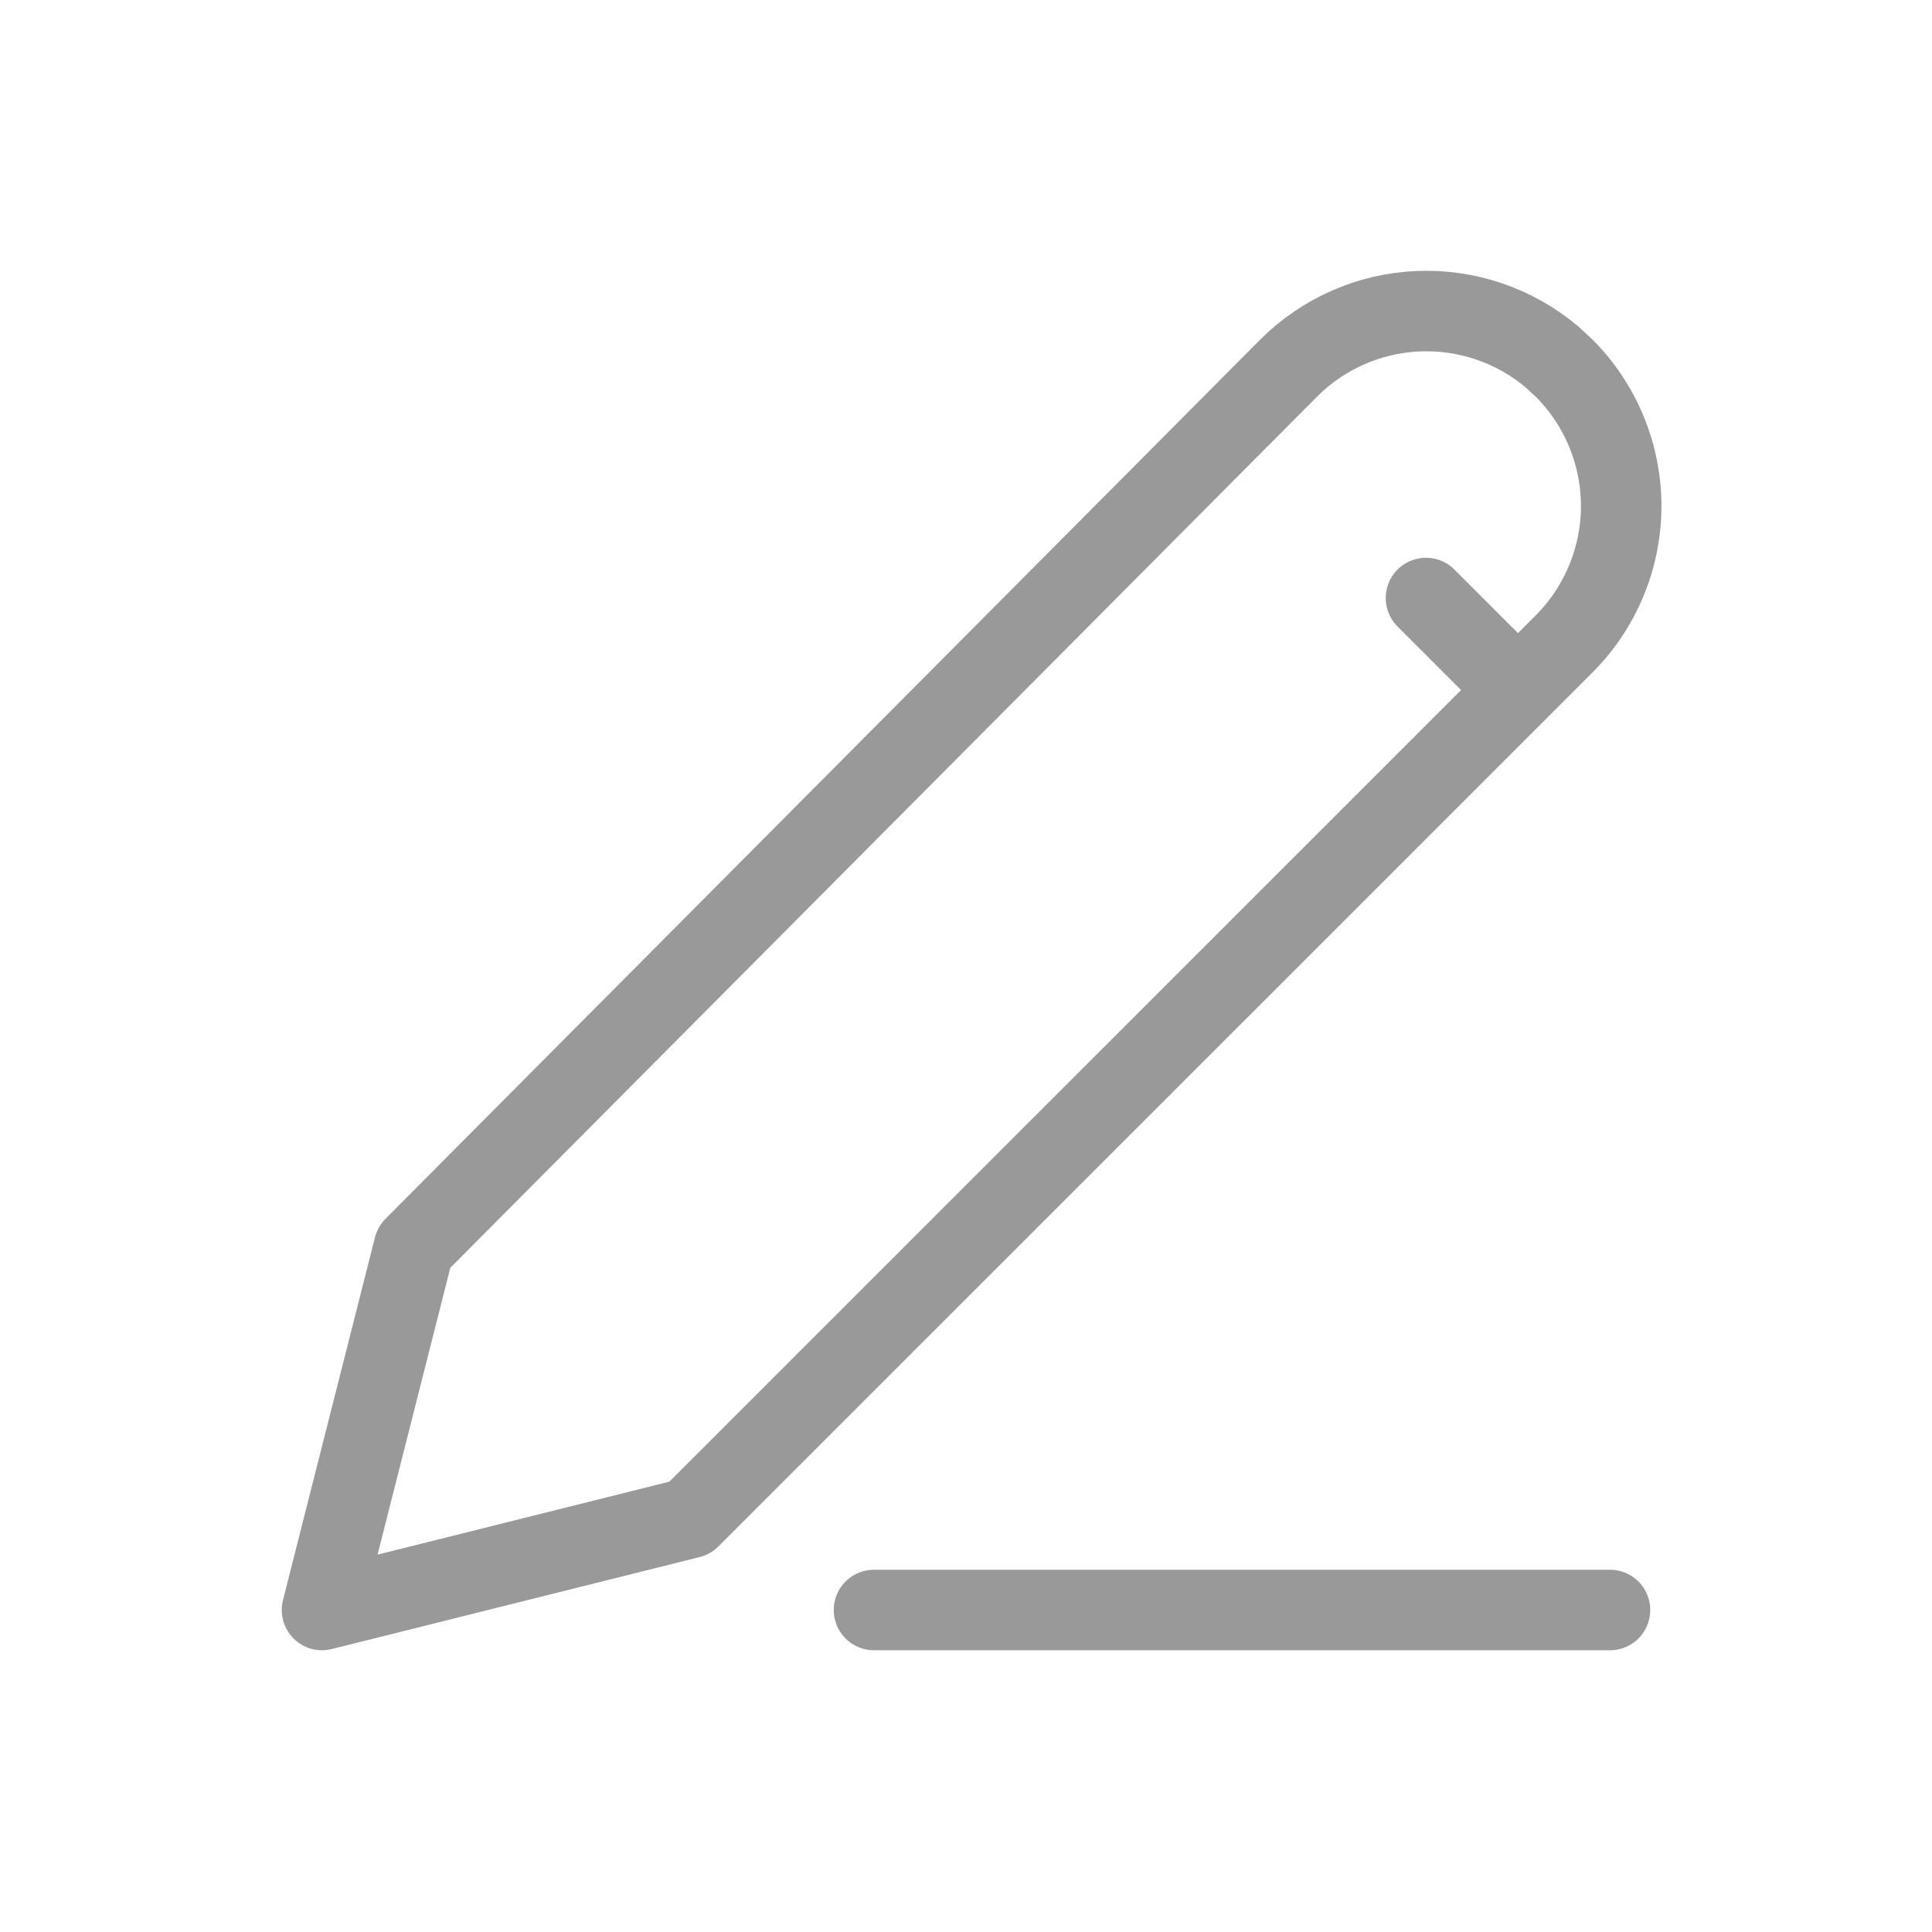
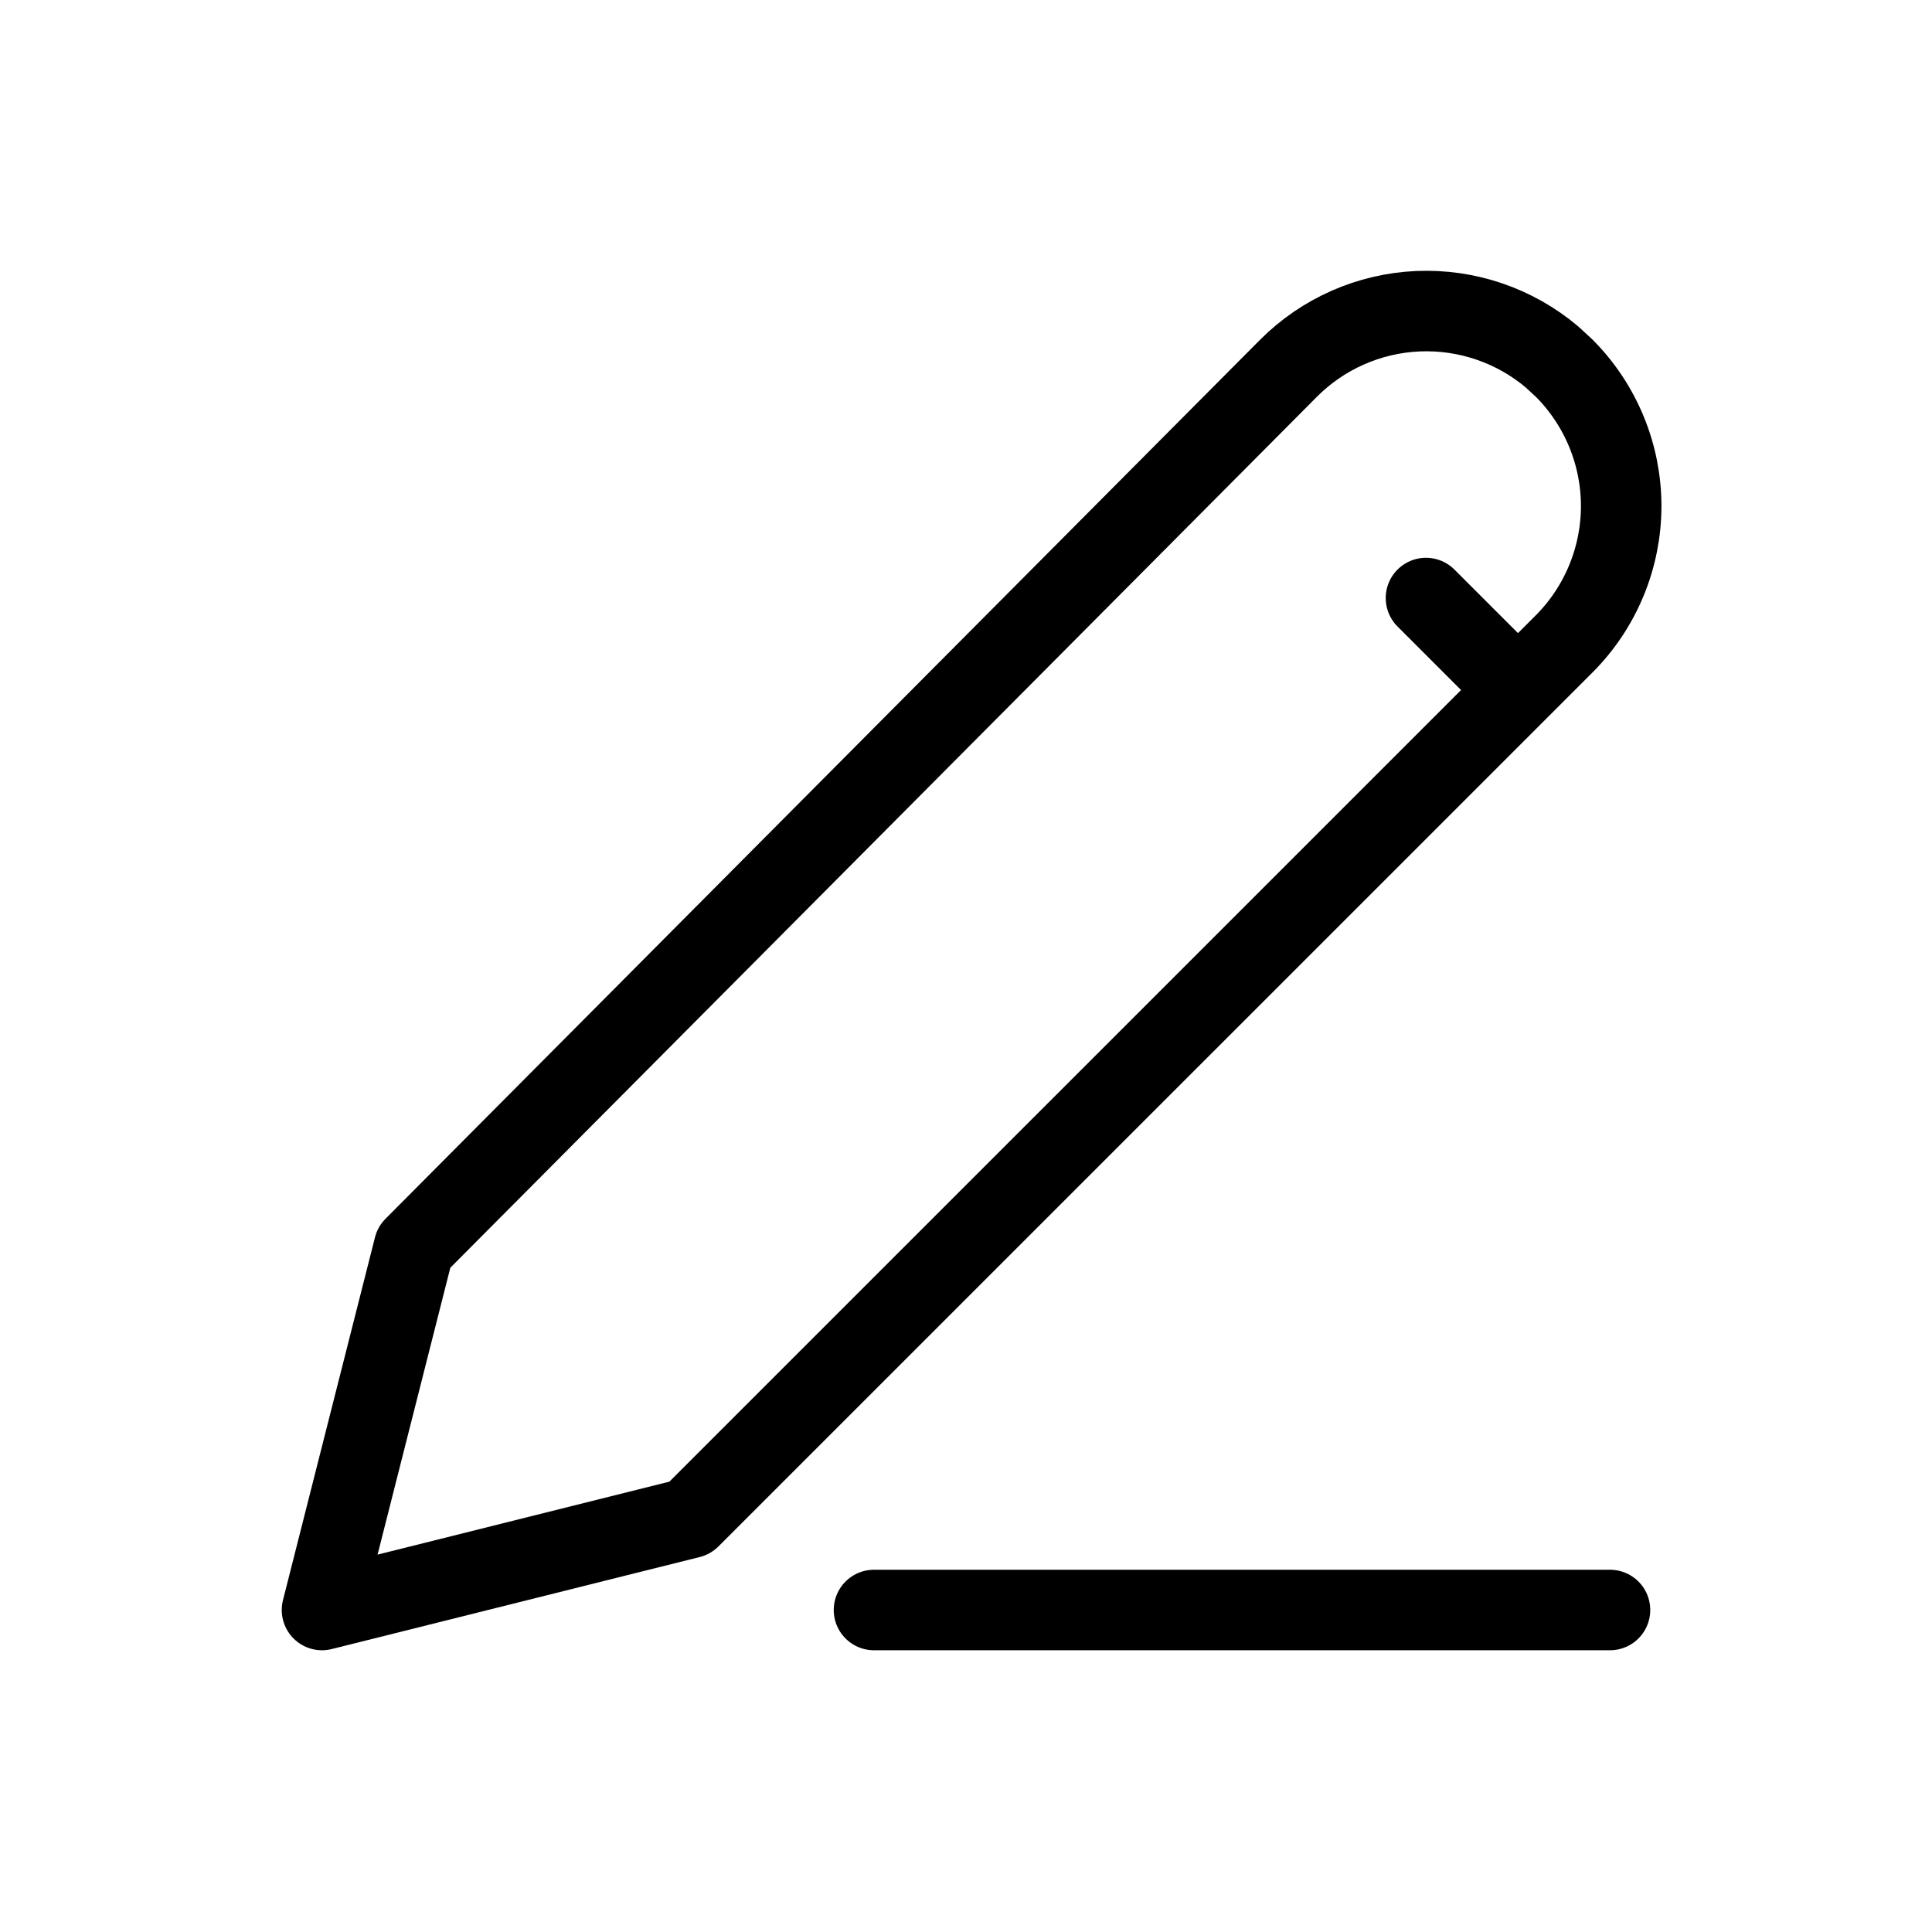
<svg xmlns="http://www.w3.org/2000/svg" width="24" height="24" viewBox="0 0 24 24" fill="none">
-   <path d="M10.857 20H20M17.714 7.429L18.857 8.572M19.429 4.572C19.654 4.797 19.832 5.064 19.954 5.358C20.076 5.652 20.139 5.968 20.139 6.286C20.139 6.604 20.076 6.92 19.954 7.214C19.832 7.508 19.654 7.775 19.429 8L8.571 18.857L4 20L5.143 15.493L16.005 4.576C16.433 4.146 17.007 3.893 17.613 3.866C18.22 3.84 18.814 4.042 19.278 4.433L19.429 4.572Z" stroke="#999999" stroke-linecap="round" stroke-linejoin="round" />
+   <path d="M10.857 20H20M17.714 7.429L18.857 8.572M19.429 4.572C19.654 4.797 19.832 5.064 19.954 5.358C20.076 5.652 20.139 5.968 20.139 6.286C20.139 6.604 20.076 6.92 19.954 7.214C19.832 7.508 19.654 7.775 19.429 8L8.571 18.857L4 20L5.143 15.493L16.005 4.576C16.433 4.146 17.007 3.893 17.613 3.866C18.22 3.84 18.814 4.042 19.278 4.433L19.429 4.572Z" stroke="currentColor" stroke-linecap="round" stroke-linejoin="round" />
</svg>
